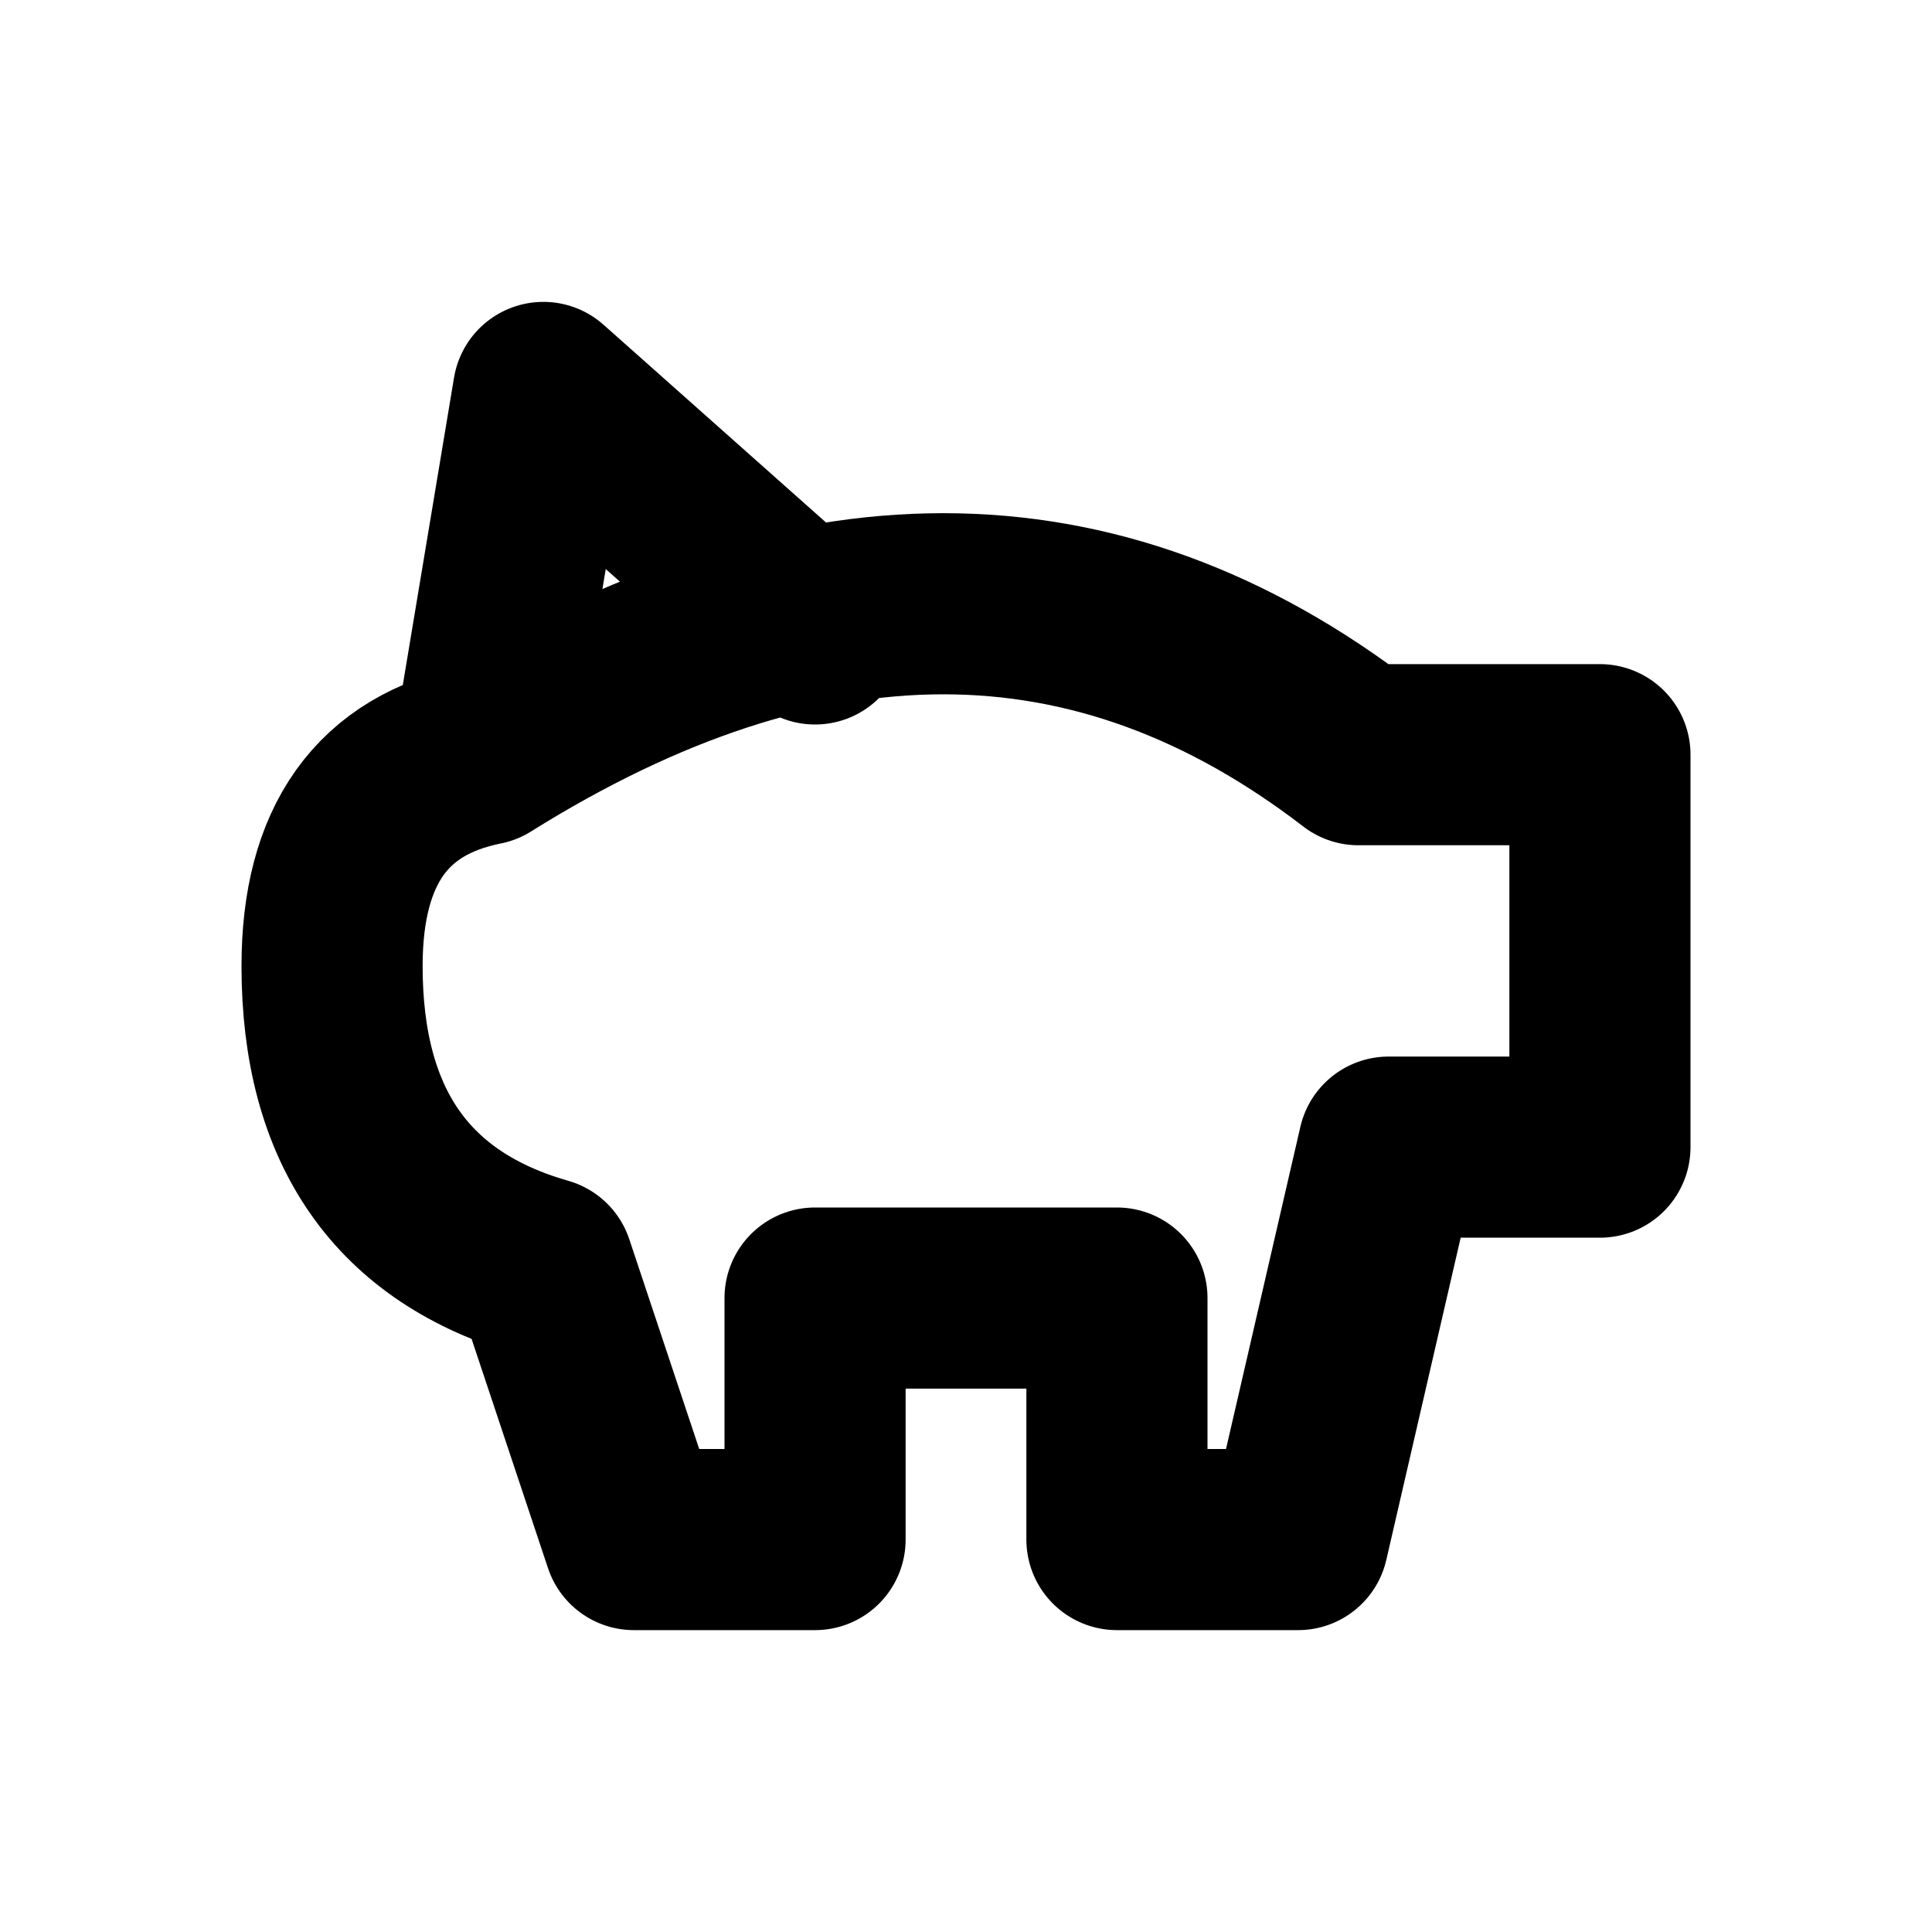
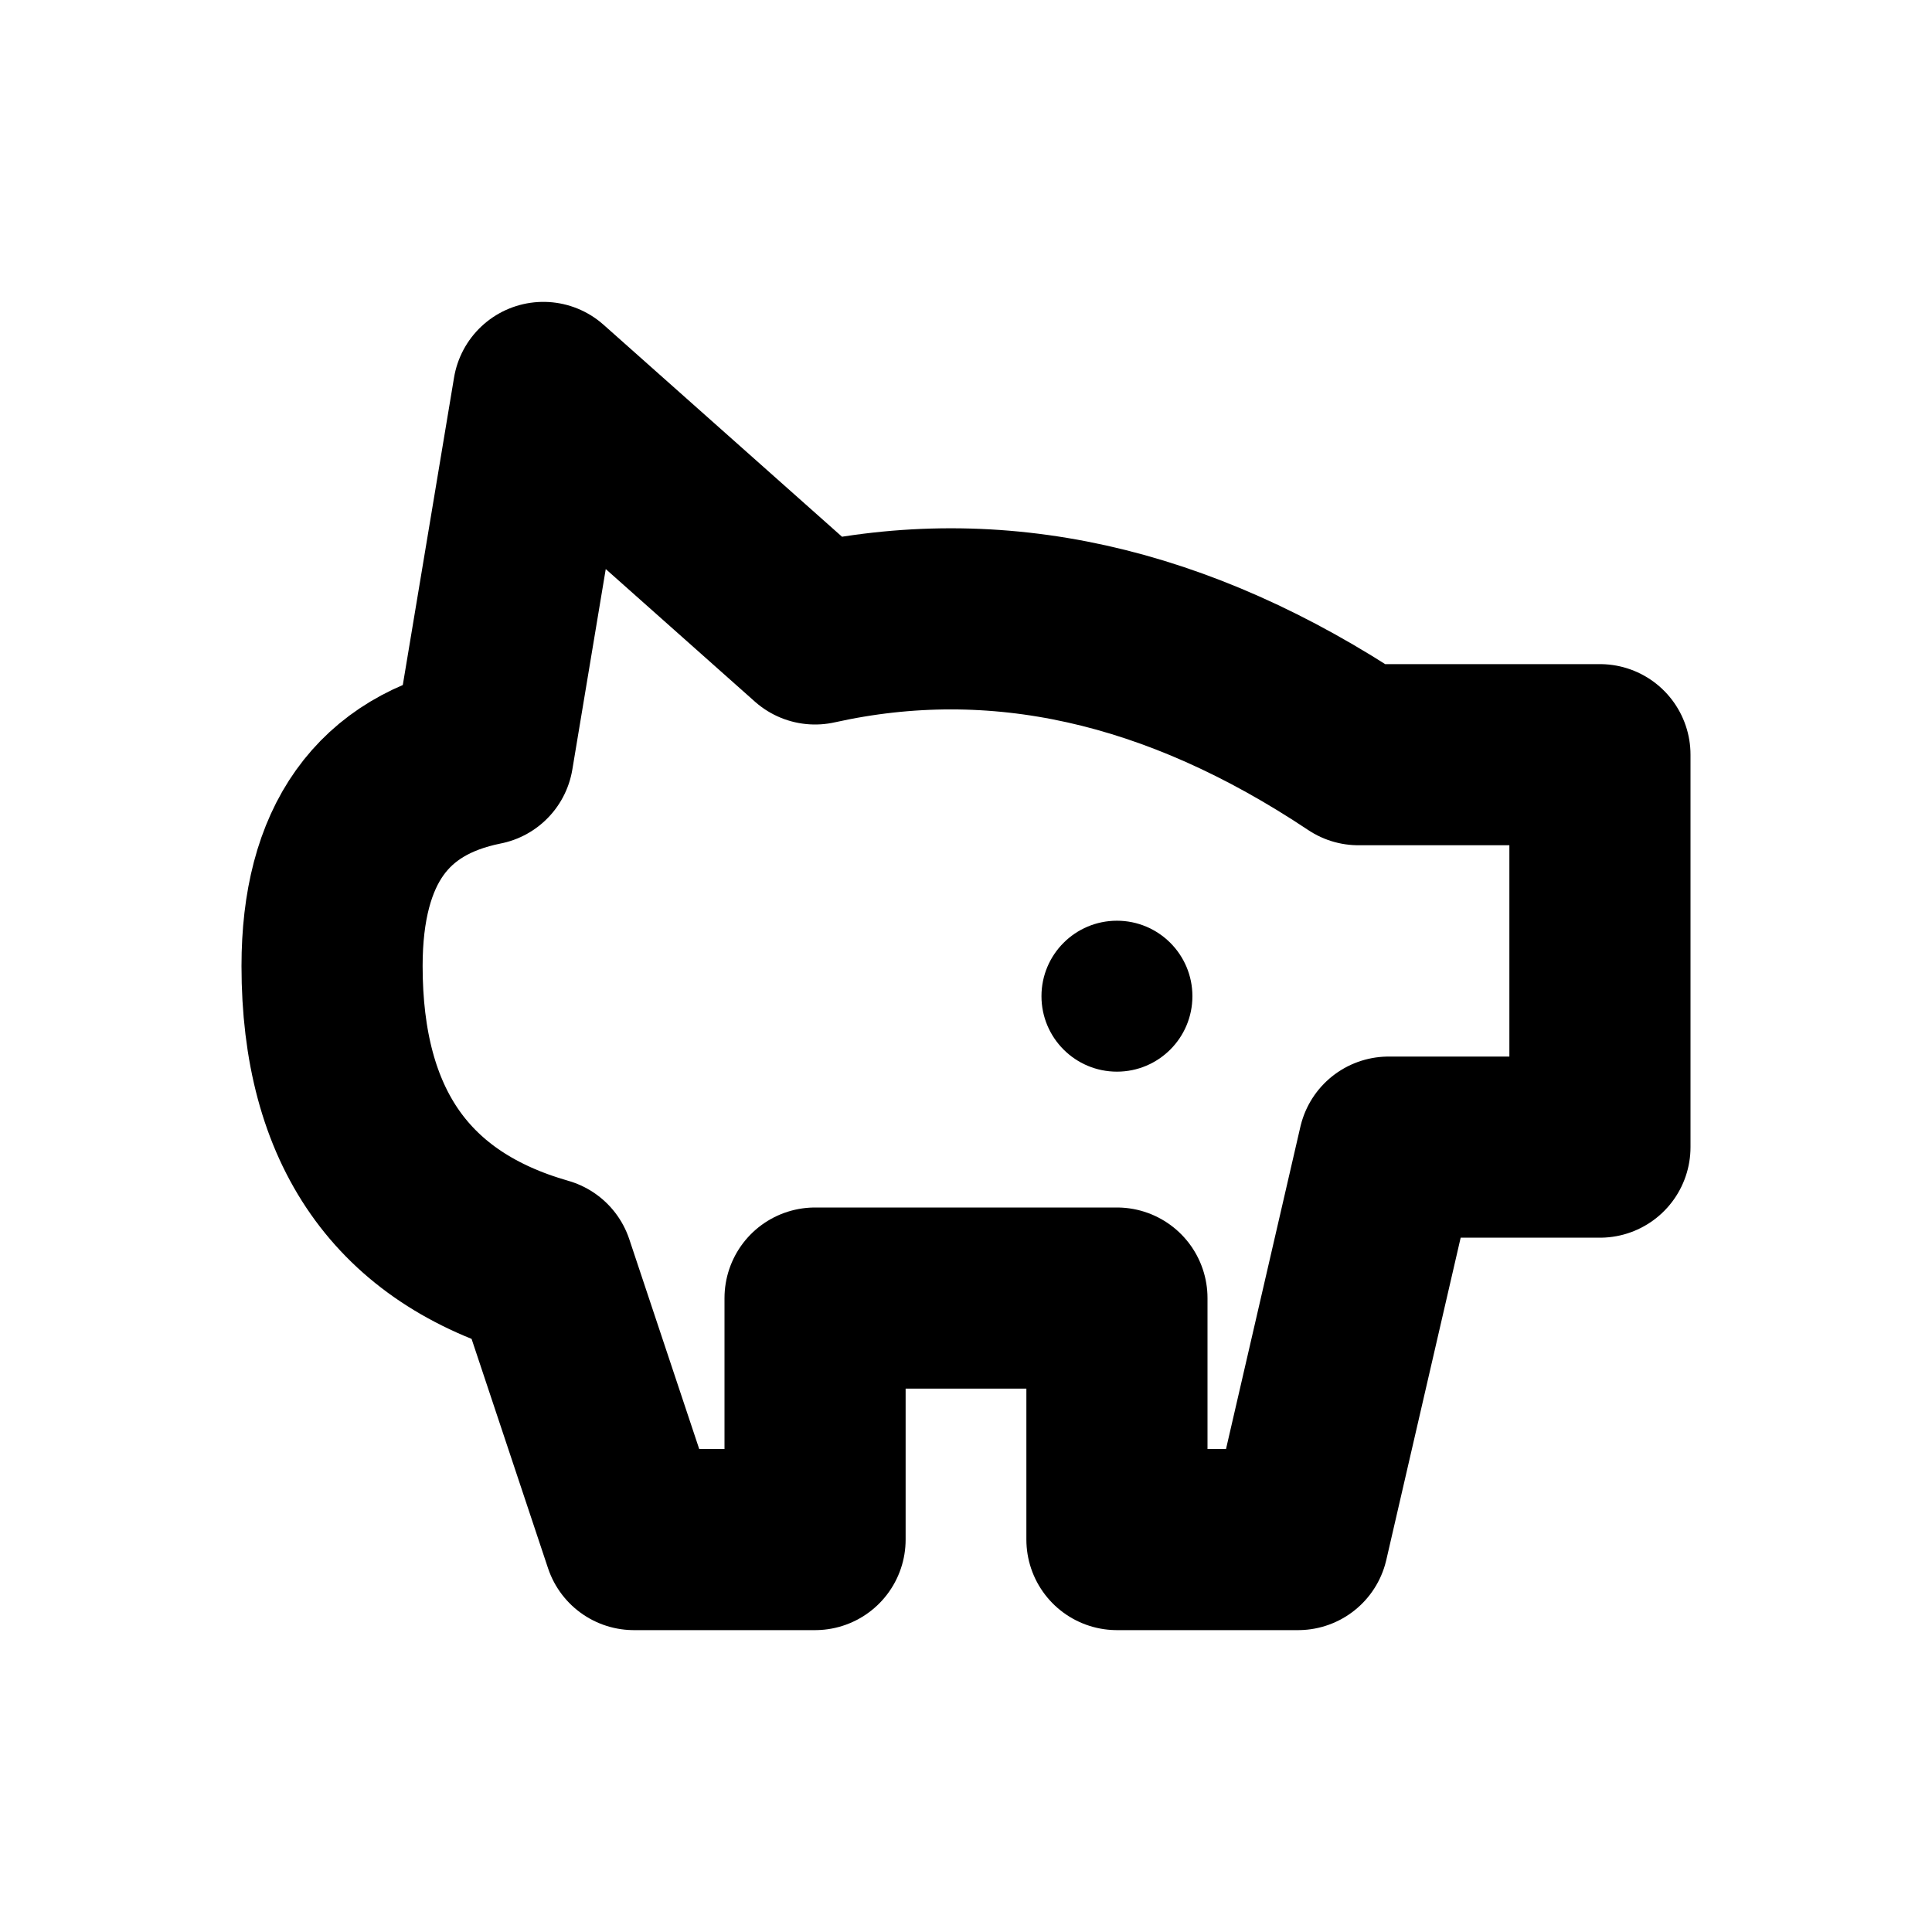
<svg xmlns="http://www.w3.org/2000/svg" width="16" height="16" viewBox="0 0 16 16" fill="none" stroke="currentColor" stroke-width="1.5" stroke-linecap="round" stroke-linejoin="round" aria-hidden="true" focusable="false">
-   <path d="M4 6.25Q8 3.75 11.25 6.25H13.25V9.5H11.5L10.75 12.75H9.25V10.75H6.75V12.75H5.25L4.5 10.5Q2.75 10 2.75 8 2.75 6.5 4 6.25ZM4 6.25L4.5 3.25 6.75 5.25" />
+   <path d="M4 6.25L4.5 3.25 6.75 5.25Q9 4.75 11.25 6.25H13.25V9.5H11.5L10.75 12.75H9.25V10.75H6.75V12.75H5.25L4.5 10.5Q2.75 10 2.75 8 2.75 6.5 4 6.25Z" />
+   <circle cx="9.25" cy="8.25" r="0.625" fill="currentColor" stroke="none" />
</svg>
